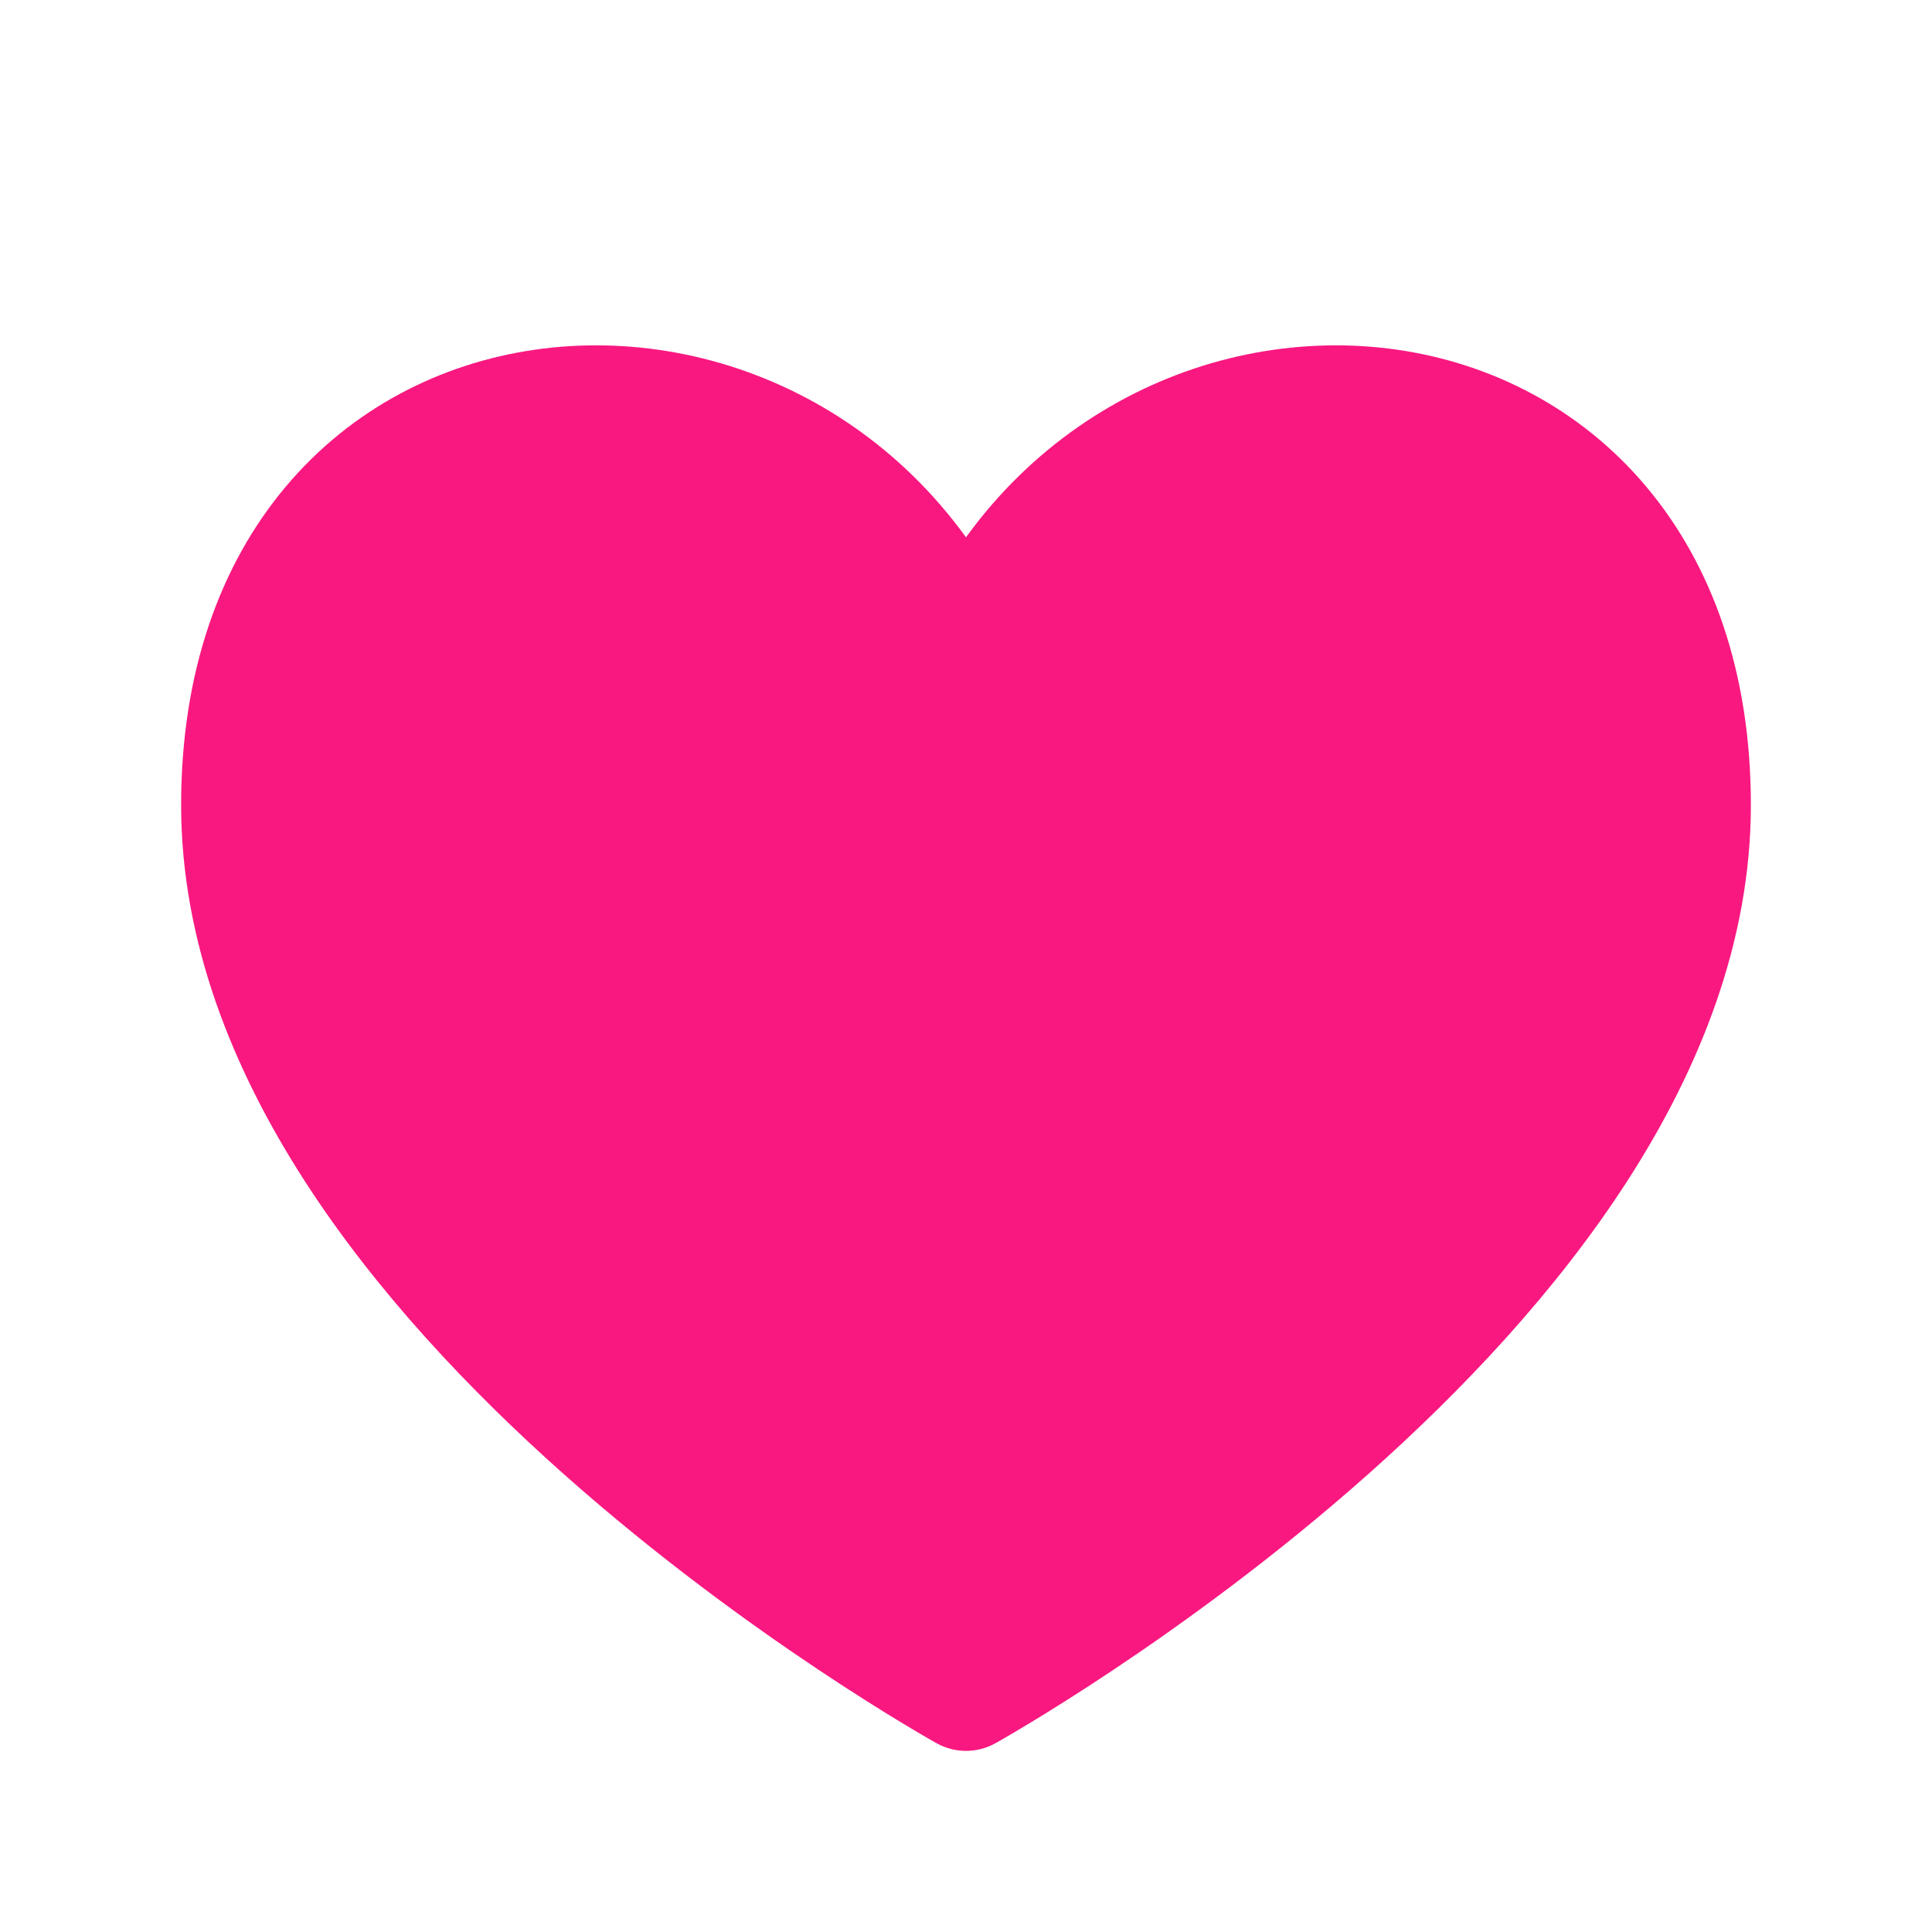
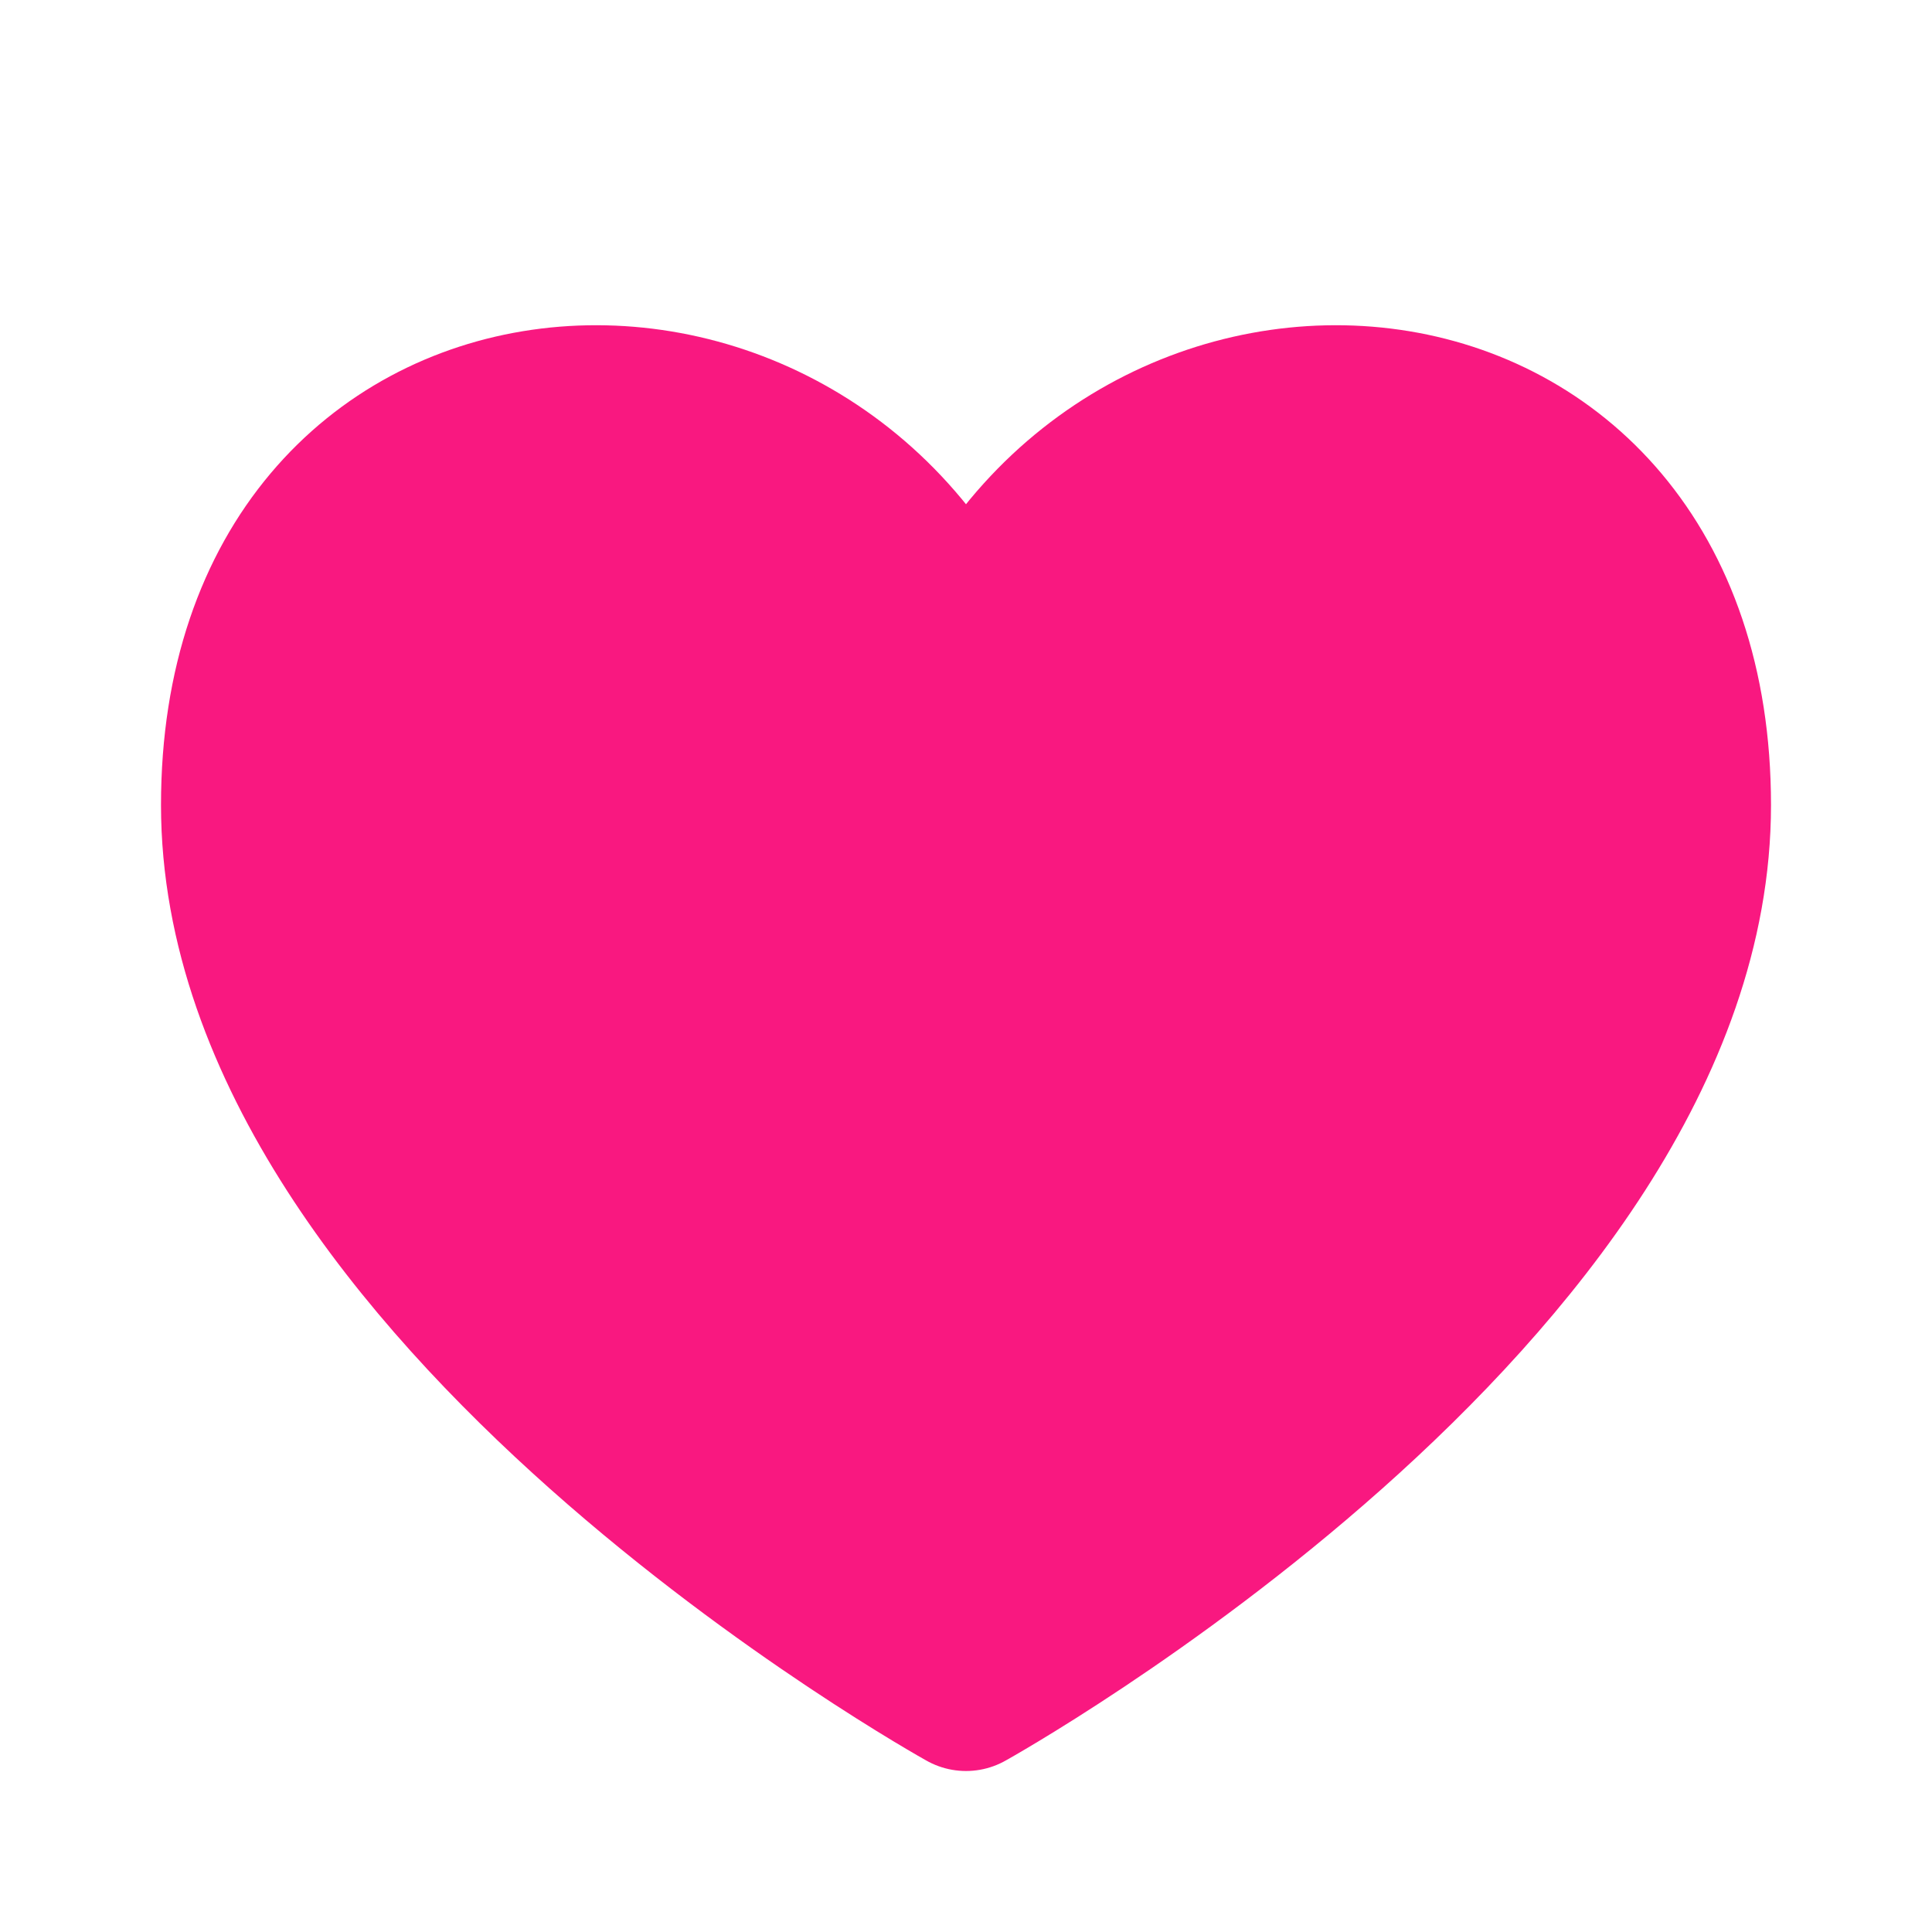
- <svg xmlns="http://www.w3.org/2000/svg" width="24" height="24" viewBox="0 0 24 24" fill="none">
-   <path d="M12 8.194C10 3.5 3 4 3 10C3 16 12 21 12 21C12 21 21 16 21 10C21 4 14 3.5 12 8.194Z" stroke="#f91880" stroke-width="1.5" stroke-linecap="round" stroke-linejoin="round" fill="#f91880" />
+ <svg xmlns="http://www.w3.org/2000/svg" width="20" height="20" viewBox="0 0 24 24" fill="none">
+   <path d="M12 8.194C10 3.5 3 4 3 10C3 16 12 21 12 21C12 21 21 16 21 10C21 4 14 3.5 12 8.194Z" stroke="#f91880" stroke-width="2" stroke-linecap="round" stroke-linejoin="round" fill="#f91880" />
</svg>
